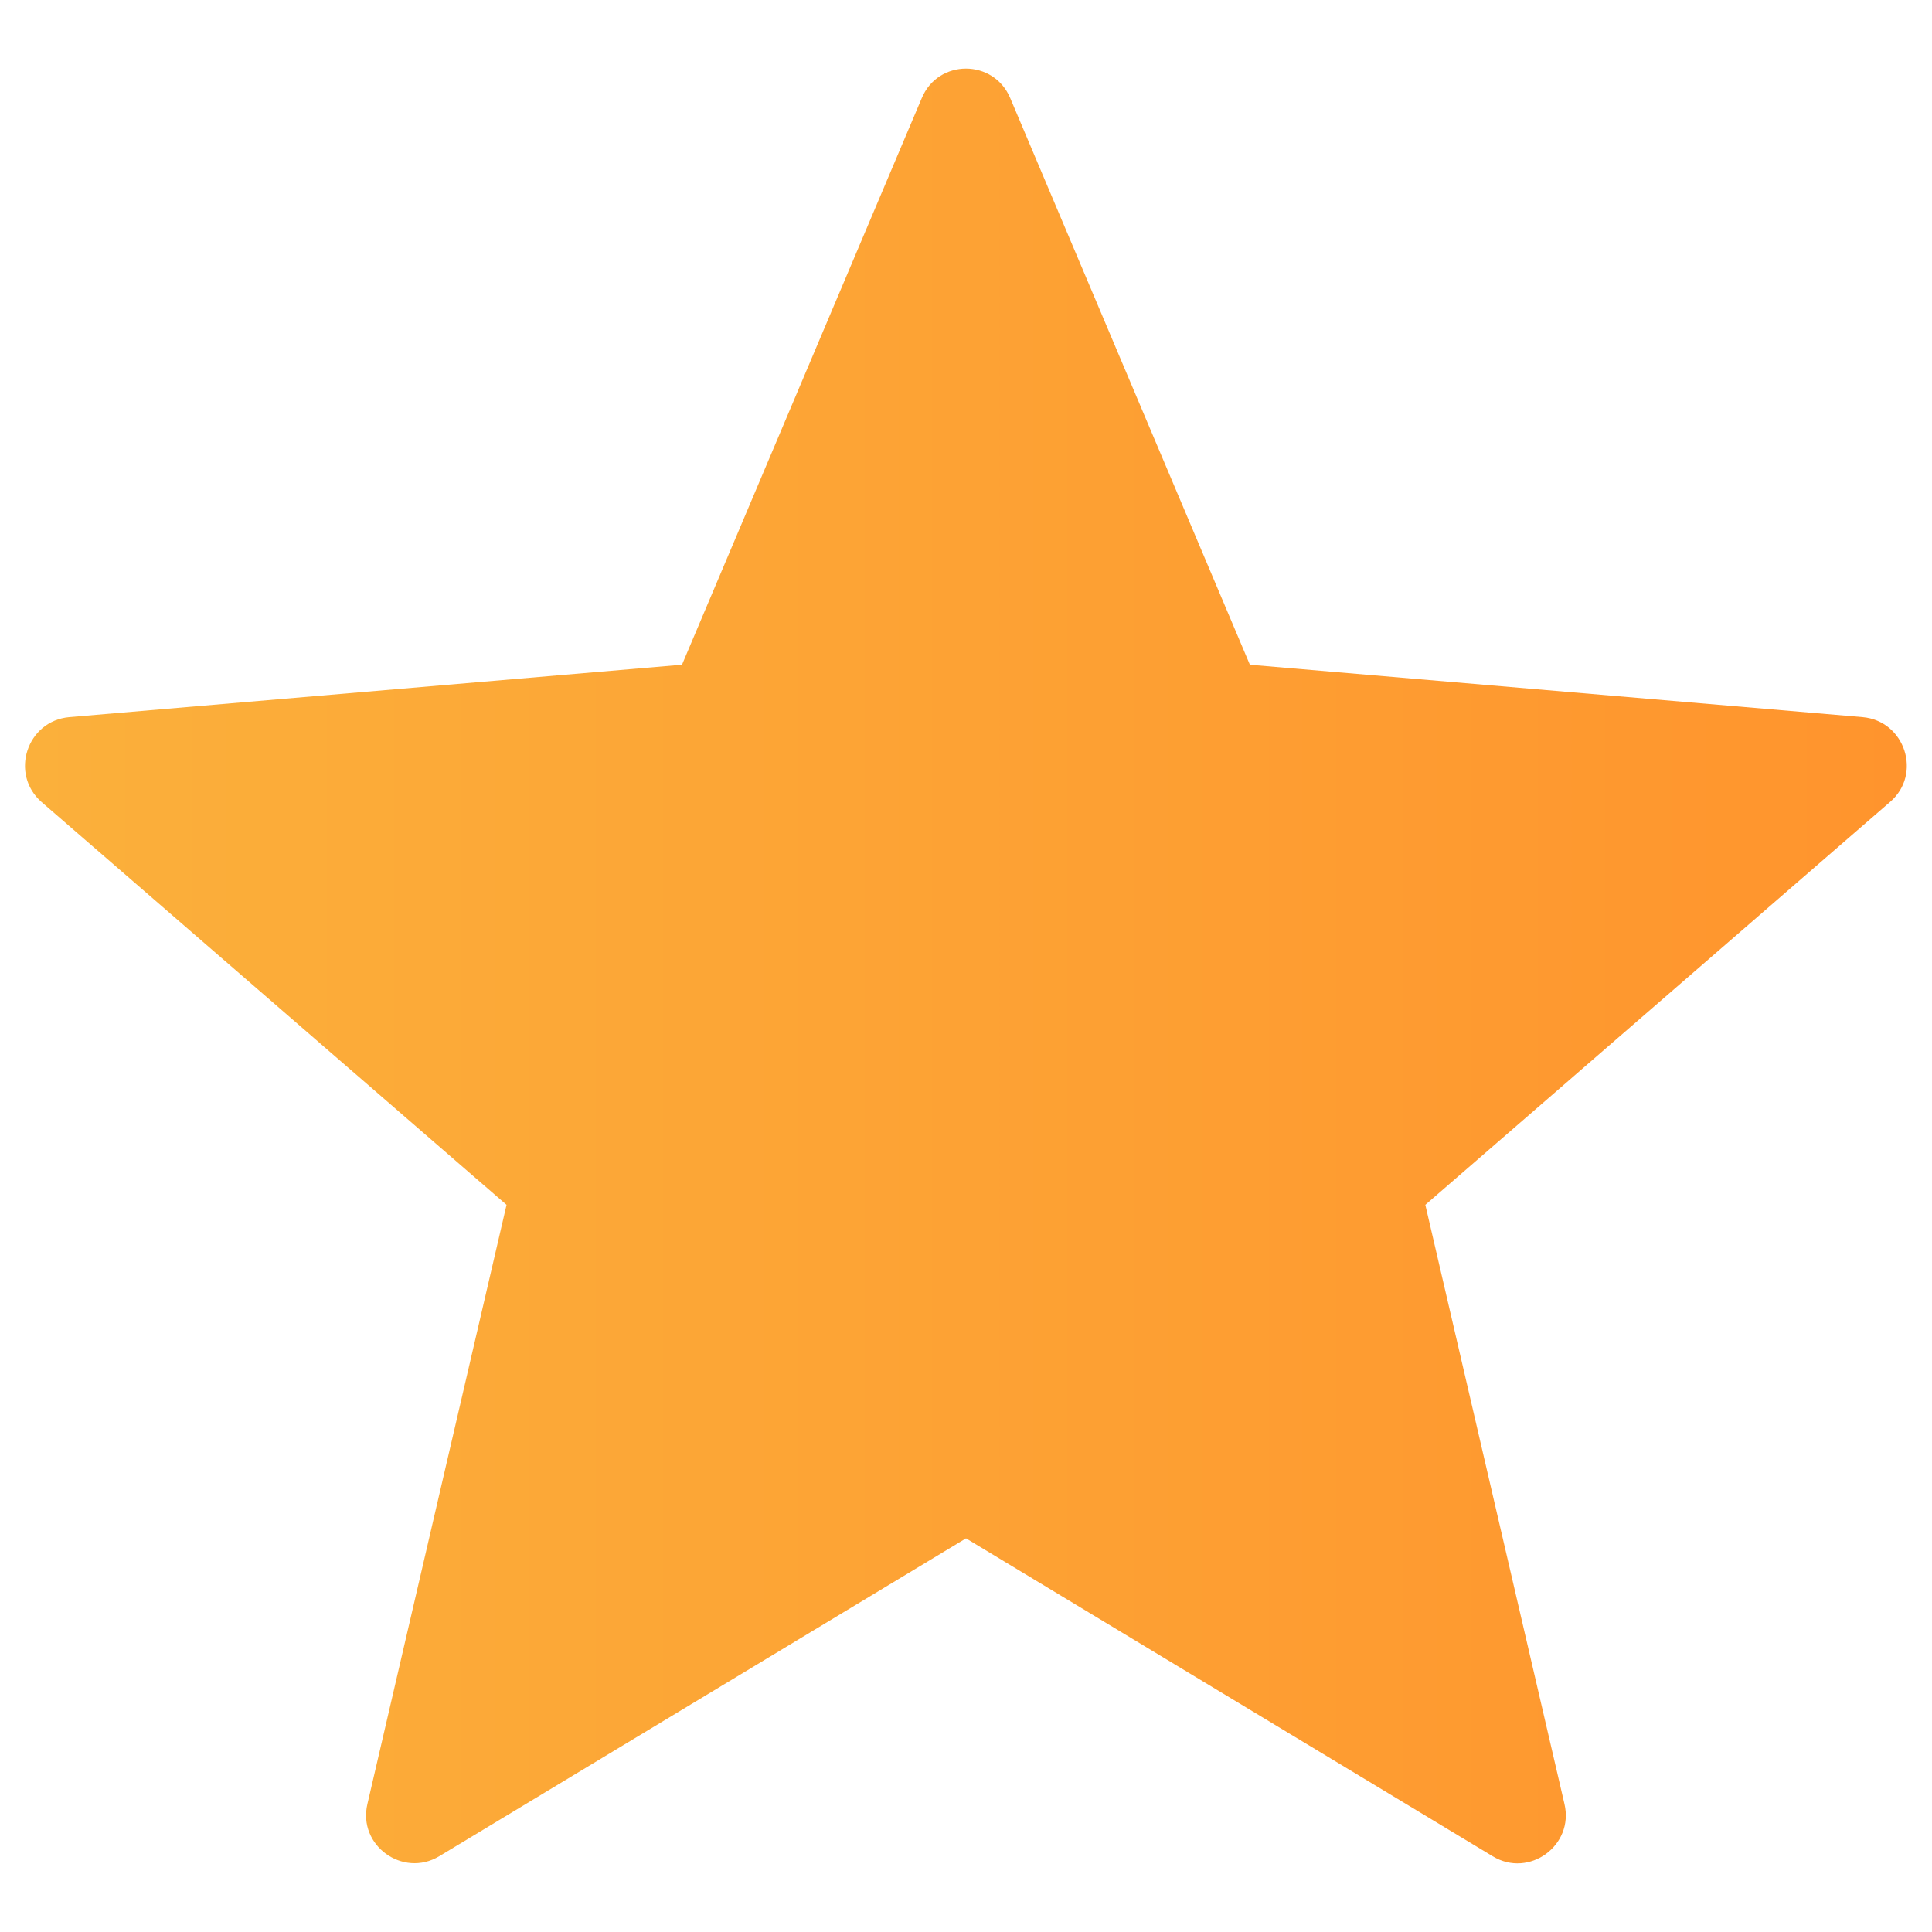
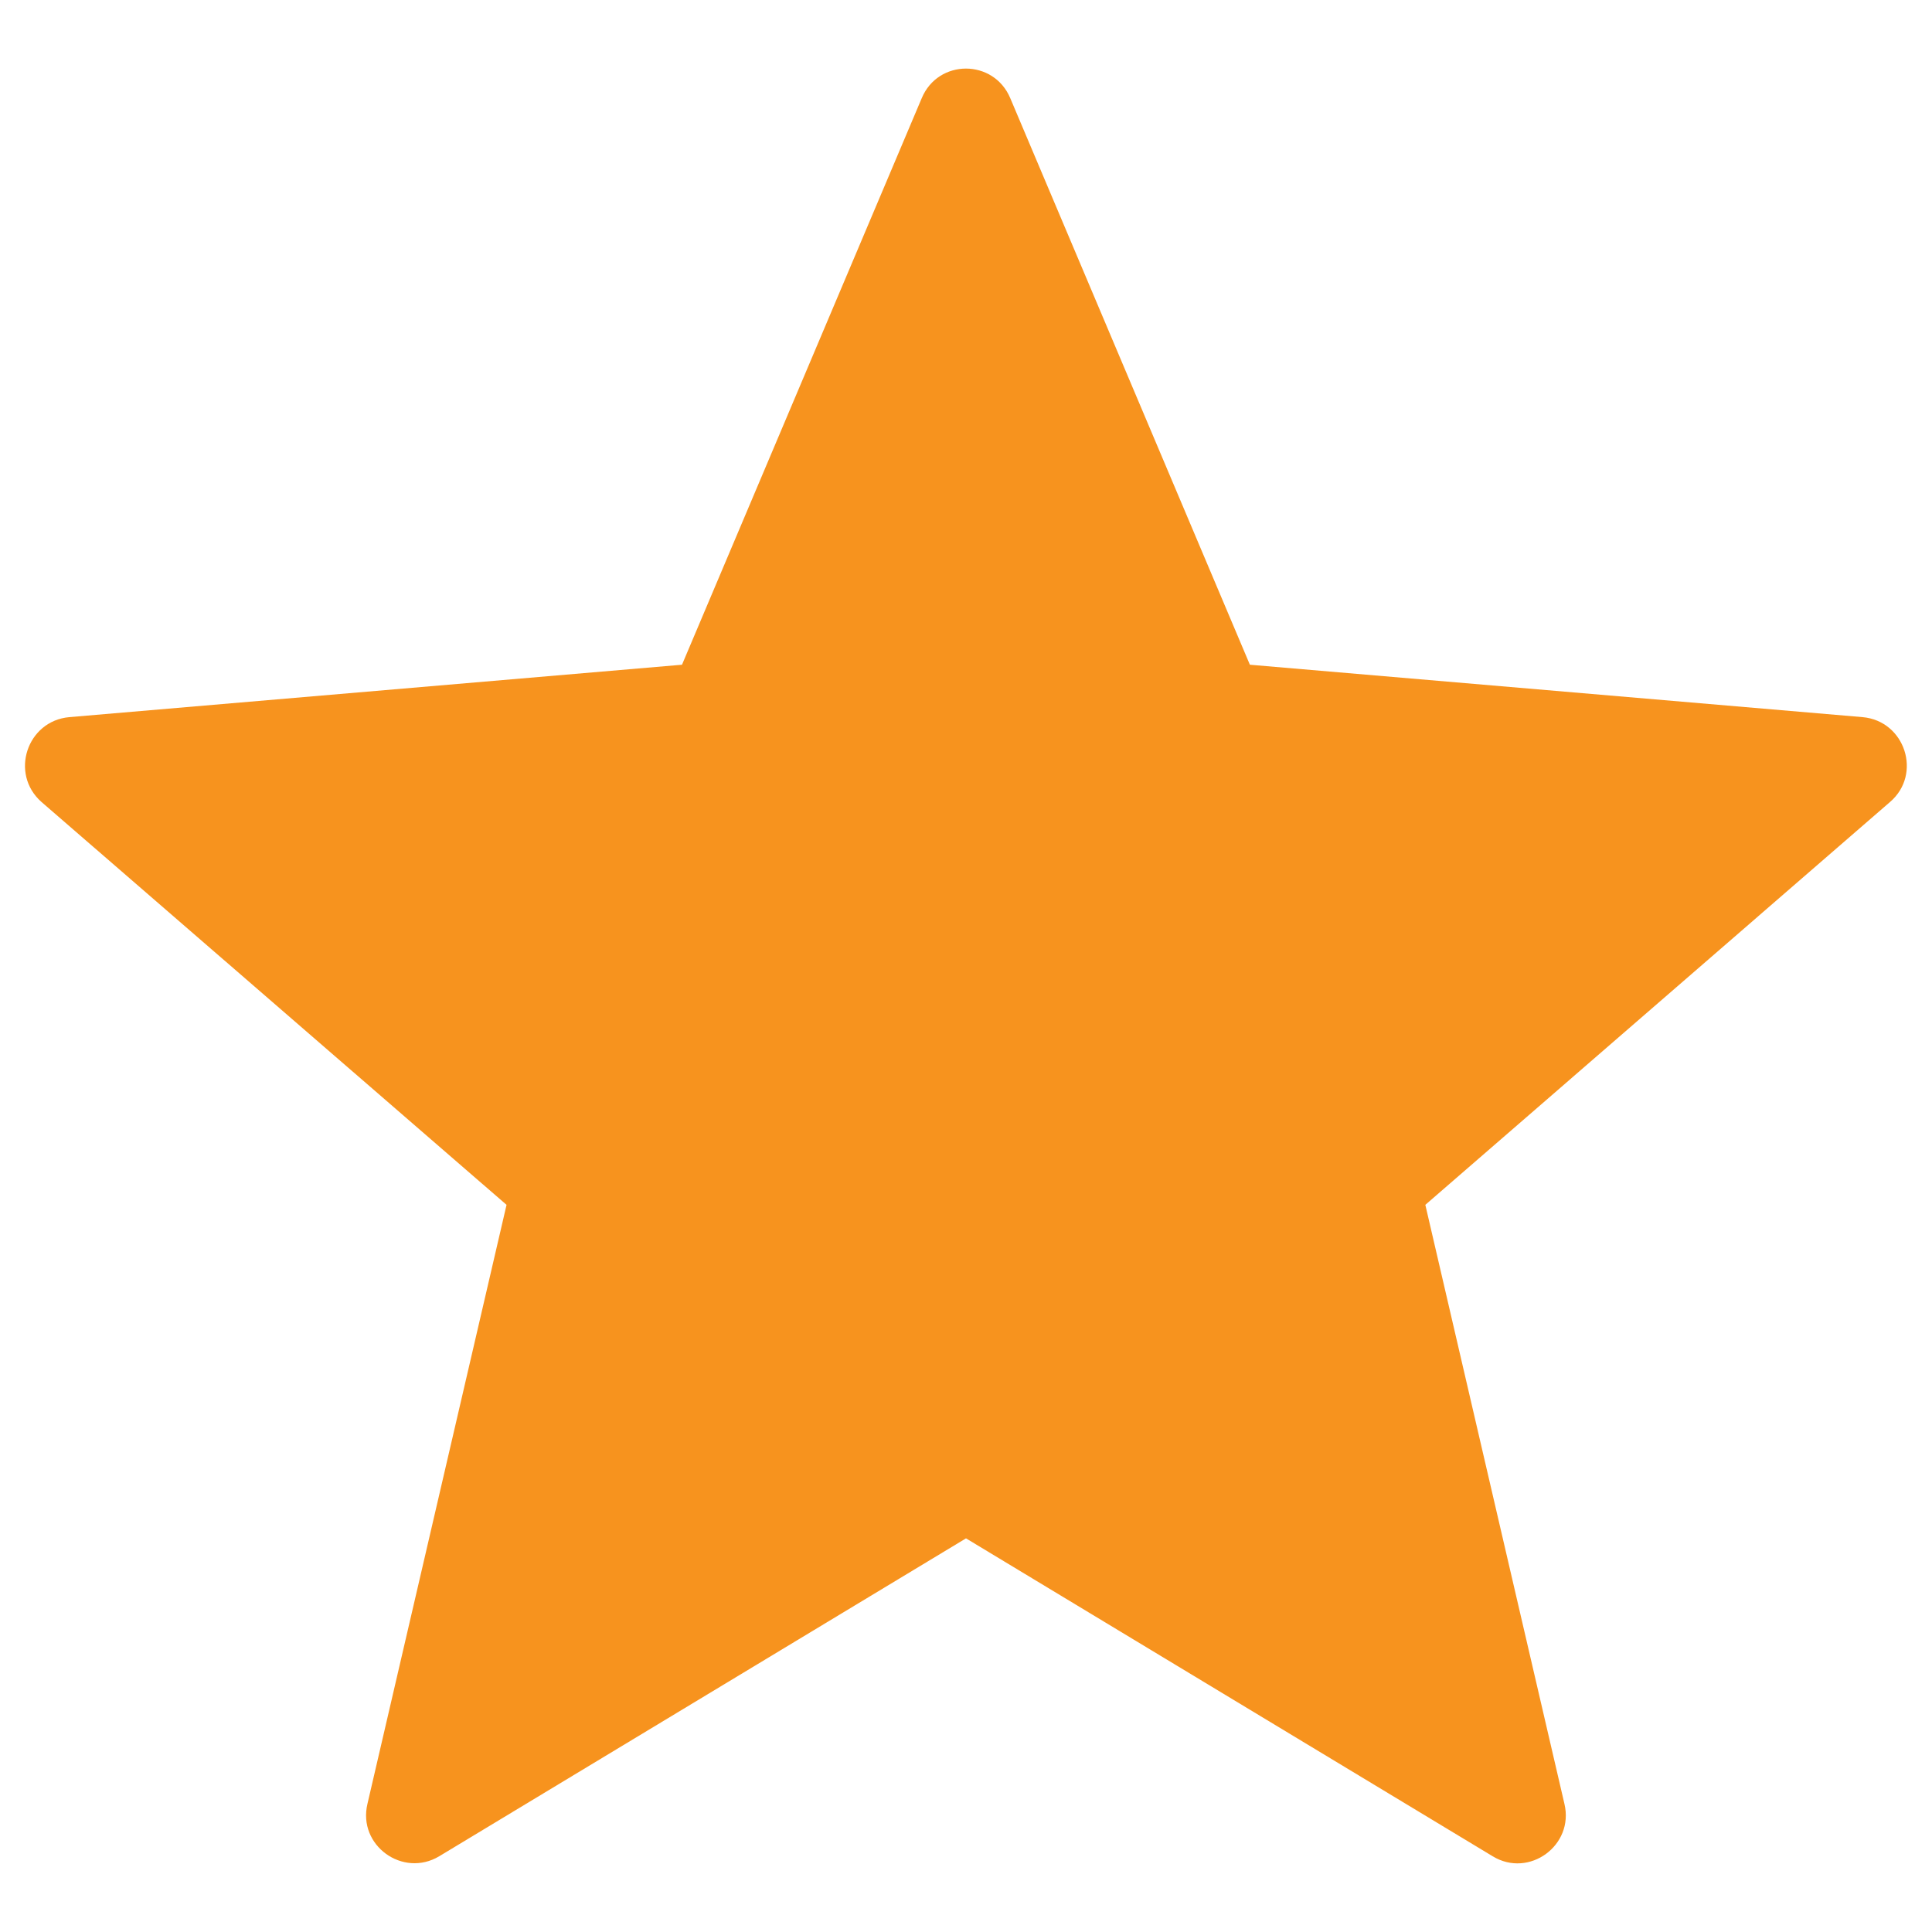
- <svg xmlns="http://www.w3.org/2000/svg" version="1.1" id="Laag_1" x="0px" y="0px" width="16px" height="16px" viewBox="0 0 16 16" enable-background="new 0 0 16 16" xml:space="preserve">
-   <linearGradient id="SVGID_3_" gradientUnits="userSpaceOnUse" x1="0.207" y1="8" x2="15.792" y2="8">
-     <stop offset="0" style="stop-color:#FBB03B" />
-     <stop offset="1" style="stop-color:#FF942D" />
-   </linearGradient>
-   <path fill="url(#SVGID_3_)" d="M8.367,0.814l1.984,4.691l5.074,0.434c0.352,0.031,0.496,0.473,0.227,0.703l-3.848,3.336l1.152,4.961  c0.082,0.344-0.293,0.617-0.594,0.434L8,12.74l-4.363,2.633c-0.301,0.18-0.676-0.09-0.594-0.434l1.152-4.961L0.344,6.642  C0.078,6.408,0.223,5.97,0.574,5.939l5.074-0.434l1.985-4.691C7.769,0.486,8.23,0.486,8.367,0.814L8.367,0.814z M8.367,0.814" />
+ <svg xmlns="http://www.w3.org/2000/svg" width="16px" height="16px" viewBox="0 0 16 16" version="1.1">
+   <defs />
+   <g id="institute" stroke="none" stroke-width="1" fill="none" fill-rule="evenodd">
+     <g id="rated-star" fill-rule="nonzero" fill="#F7931E">
+       <path d="M8.367,0.814 L10.351,5.505 L15.425,5.939 C15.777,5.97 15.921,6.412 15.652,6.642 L11.804,9.978 L12.956,14.939 C13.038,15.283 12.663,15.556 12.362,15.373 L8,12.74 L3.637,15.373 C3.336,15.553 2.961,15.283 3.043,14.939 L4.195,9.978 L0.344,6.642 C0.078,6.408 0.223,5.97 0.574,5.939 L5.648,5.505 L7.633,0.814 C7.769,0.486 8.23,0.486 8.367,0.814 L8.367,0.814 Z" id="Shape" />
+     </g>
+   </g>
</svg>
